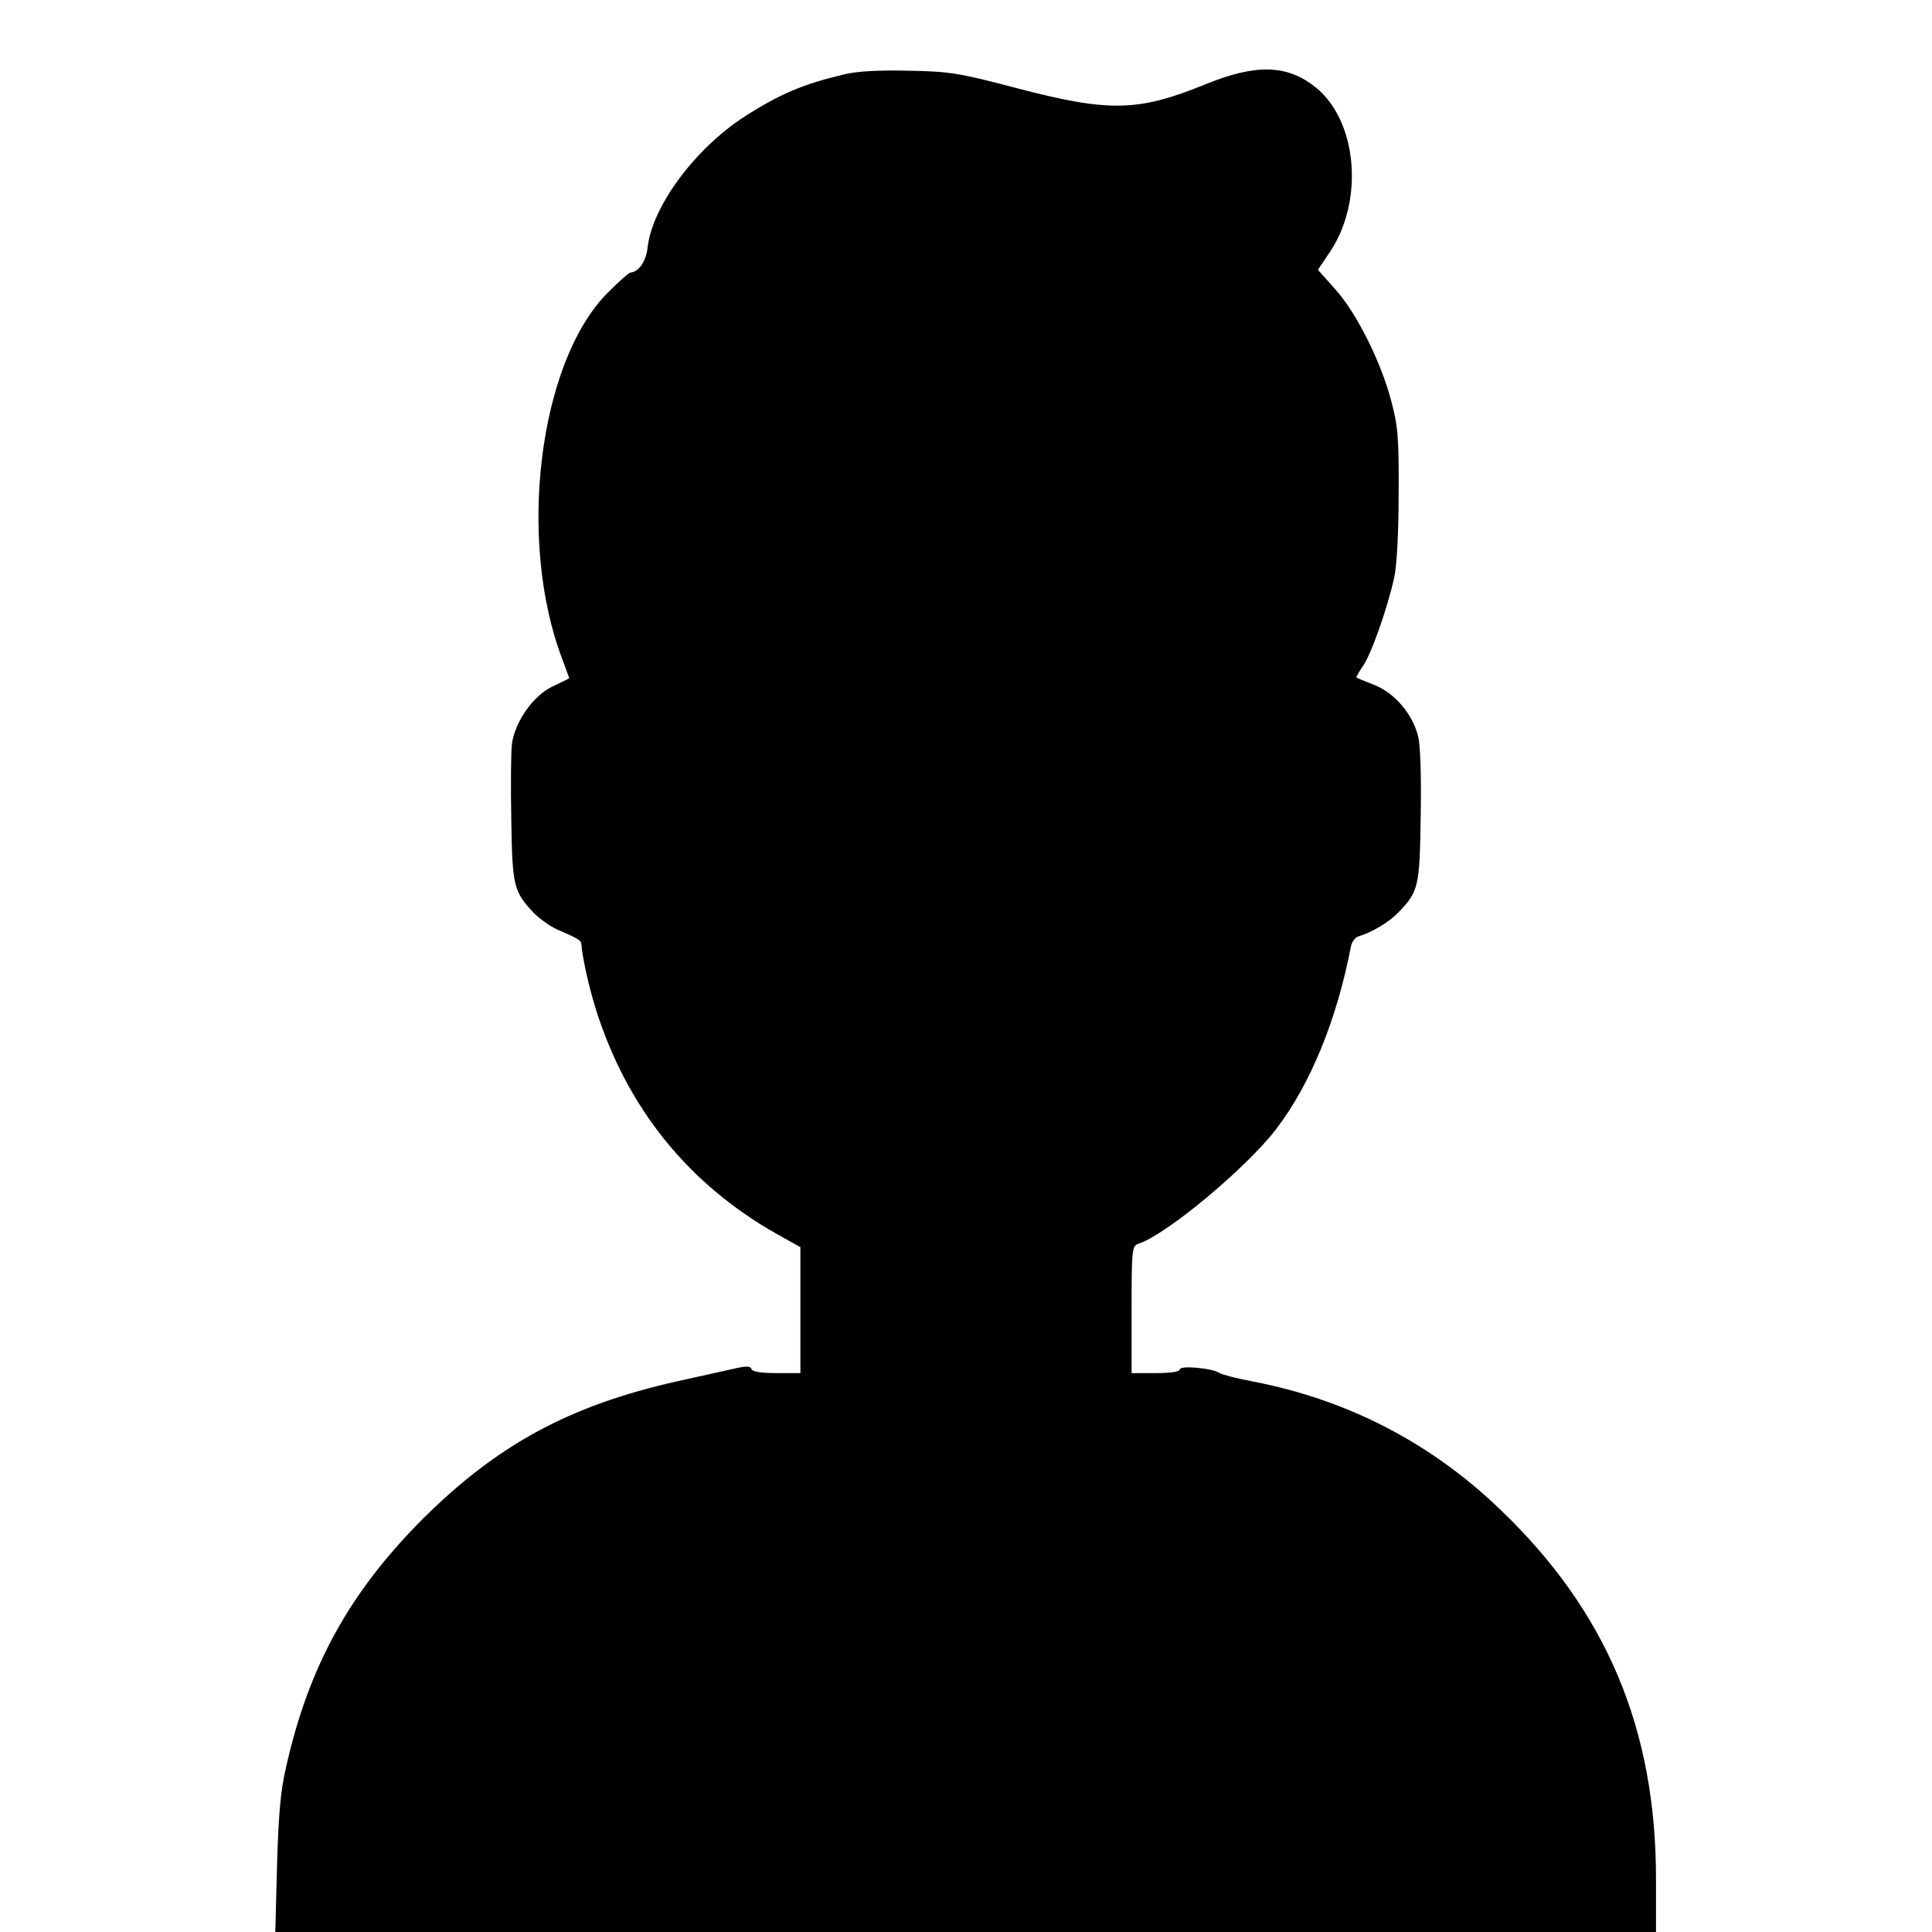
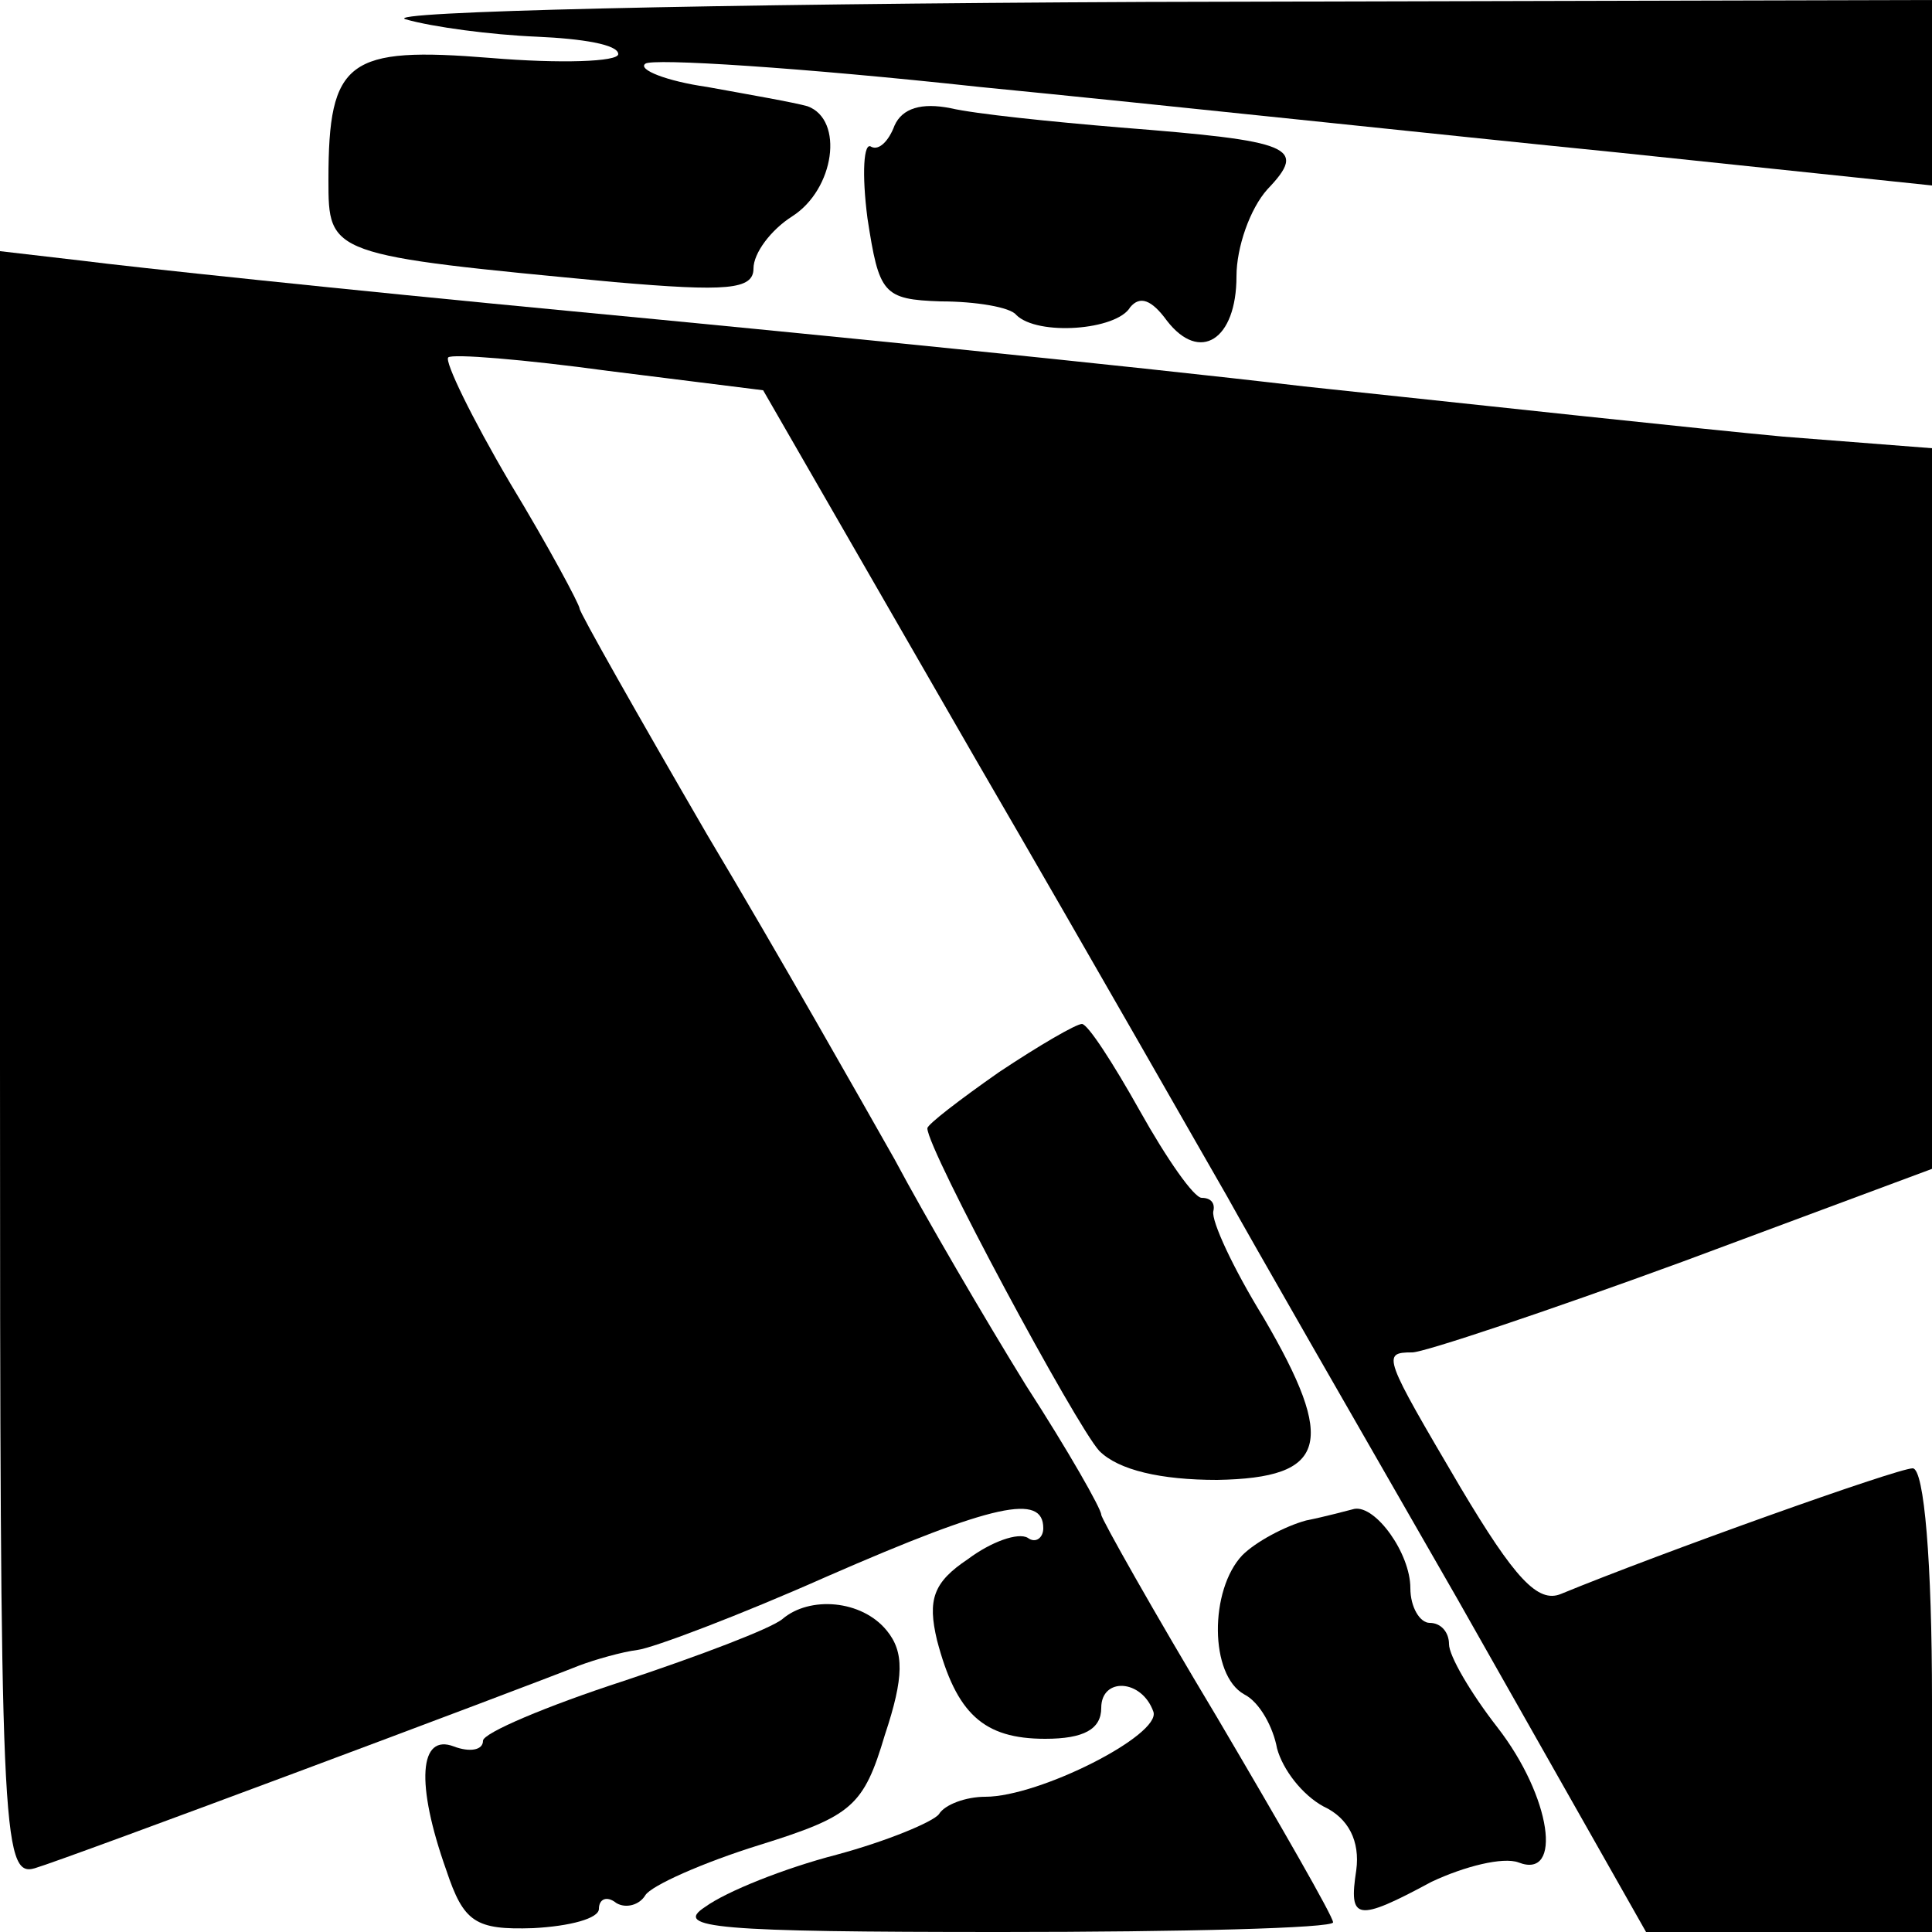
- <svg xmlns="http://www.w3.org/2000/svg" version="1.0" width="560pt" height="560pt" viewBox="0 0 560 560" preserveAspectRatio="xMidYMid meet">
-   <g transform="translate(0,560) scale(0.1,-0.1)" fill="#000000" stroke="none">
-     <path d="M2445 5384 c-117 -28 -184 -56 -287 -122 -144 -93 -268 -261 -281 -380 -4 -39 -26 -71 -50 -72 -4 0 -34 -27 -67 -60 -198 -201 -262 -716 -130 -1061 11 -30 20 -54 20 -55 0 0 -21 -11 -47 -23 -56 -26 -109 -100 -119 -166 -3 -23 -4 -122 -2 -221 3 -195 7 -208 66 -271 17 -17 48 -39 69 -48 58 -25 68 -31 68 -41 3 -38 21 -122 42 -189 90 -286 268 -507 525 -652 l68 -38 0 -182 0 -183 -69 0 c-44 0 -71 4 -73 12 -3 9 -16 9 -54 0 -27 -6 -100 -22 -162 -36 -312 -70 -521 -184 -738 -400 -212 -213 -330 -428 -395 -719 -16 -68 -22 -142 -26 -284 l-5 -193 2001 0 2001 0 0 154 c0 436 -144 777 -453 1072 -200 192 -440 316 -712 369 -49 9 -94 21 -100 25 -17 14 -115 23 -115 11 0 -7 -27 -11 -70 -11 l-70 0 0 184 c0 175 1 185 20 191 79 25 311 218 398 331 100 130 177 318 218 532 3 13 12 25 22 28 40 12 88 41 115 69 59 61 62 74 65 281 2 119 -1 207 -8 232 -17 64 -68 123 -125 146 -28 11 -52 21 -53 22 -2 1 6 15 17 31 24 32 72 168 92 258 8 37 13 131 13 245 1 161 -2 196 -22 270 -30 113 -100 253 -162 322 l-50 56 35 52 c100 149 79 382 -43 478 -82 65 -172 67 -317 8 -197 -80 -279 -82 -550 -11 -163 43 -192 48 -310 50 -87 2 -150 -1 -190 -11z" />
+ <svg xmlns="http://www.w3.org/2000/svg" version="1.0" width="100pt" height="100pt" viewBox="0 0 100 100" preserveAspectRatio="xMidYMid meet">
+   <g transform="translate(0,100) scale(0.1,-0.1)" fill="#000000" stroke="none">
+     <path d="M210 990 c14 -4 44 -8 68 -9 23 -1 42 -4 42 -9 0 -4 -30 -5 -66 -2 -74 6 -84 -1 -84 -63 0 -39 0 -39 148 -53 58 -5 72 -4 72 7 0 8 9 20 20 27 22 14 27 50 8 57 -7 2 -30 6 -52 10 -21 3 -36 9 -32 12 3 3 81 -2 173 -12 92 -9 241 -25 331 -34 l162 -17 0 48 0 48 -407 -1 c-225 -1 -397 -5 -383 -9z" />
+     <path d="M463 935 c-3 -8 -8 -13 -12 -11 -4 3 -5 -14 -2 -37 6 -39 8 -42 38 -43 18 0 36 -3 39 -7 11 -11 52 -8 59 4 5 6 11 4 19 -7 17 -22 36 -10 36 23 0 15 7 35 16 45 21 22 13 25 -76 32 -36 3 -75 7 -88 10 -15 3 -25 0 -29 -9z" />
+     <path d="M0 449 c0 -397 1 -421 18 -416 17 5 252 93 282 105 8 3 22 7 30 8 8 1 53 18 98 38 87 38 112 43 112 25 0 -5 -4 -8 -8 -5 -5 3 -19 -2 -31 -11 -18 -12 -21 -21 -16 -42 10 -38 24 -51 56 -51 20 0 29 5 29 16 0 16 21 15 27 -2 4 -12 -59 -44 -87 -44 -10 0 -21 -4 -24 -9 -3 -4 -27 -14 -53 -21 -27 -7 -57 -19 -68 -27 -17 -11 6 -13 153 -13 94 0 172 2 172 5 0 3 -27 50 -60 106 -33 55 -60 103 -60 105 0 3 -17 33 -39 67 -21 34 -52 87 -68 117 -17 30 -60 106 -97 168 -36 62 -66 115 -66 117 0 2 -16 32 -36 65 -20 34 -34 63 -32 65 2 2 39 -1 83 -7 l80 -10 110 -191 c61 -105 119 -207 130 -226 11 -20 65 -114 119 -208 l98 -173 74 0 74 0 0 120 c0 71 -4 120 -10 120 -8 0 -131 -44 -182 -65 -12 -5 -24 8 -52 55 -40 68 -41 70 -25 70 6 0 69 21 140 47 l129 48 0 186 0 187 -77 6 c-43 4 -154 16 -248 26 -93 11 -264 28 -380 39 -116 11 -229 23 -252 26 l-43 5 0 -421z" />
+     <path d="M517 445 c-20 -14 -37 -27 -37 -29 0 -11 77 -154 89 -167 10 -10 32 -15 61 -15 57 1 62 19 24 84 -16 26 -27 50 -26 55 1 4 -1 7 -6 7 -4 0 -18 20 -32 45 -14 25 -27 45 -30 45 -3 0 -22 -11 -43 -25z" />
+     <path d="M676 213 c-11 -3 -26 -11 -33 -18 -17 -18 -17 -62 1 -72 8 -4 15 -17 17 -28 3 -11 13 -24 24 -30 13 -6 19 -18 17 -33 -4 -26 0 -27 39 -6 17 8 37 13 45 10 23 -9 17 34 -11 70 -14 18 -25 37 -25 43 0 6 -4 11 -10 11 -5 0 -10 8 -10 18 0 18 -18 43 -29 41 -4 -1 -15 -4 -25 -6z" />
+     <path d="M405 162 c-6 -5 -43 -19 -82 -32 -40 -13 -73 -27 -73 -31 0 -5 -7 -6 -15 -3 -18 7 -20 -19 -4 -64 9 -27 15 -31 45 -30 19 1 34 5 34 10 0 5 4 7 9 3 5 -3 12 -1 15 4 3 5 30 17 59 26 48 15 54 20 65 57 10 30 10 43 1 54 -13 16 -40 18 -54 6z" />
  </g>
</svg>
